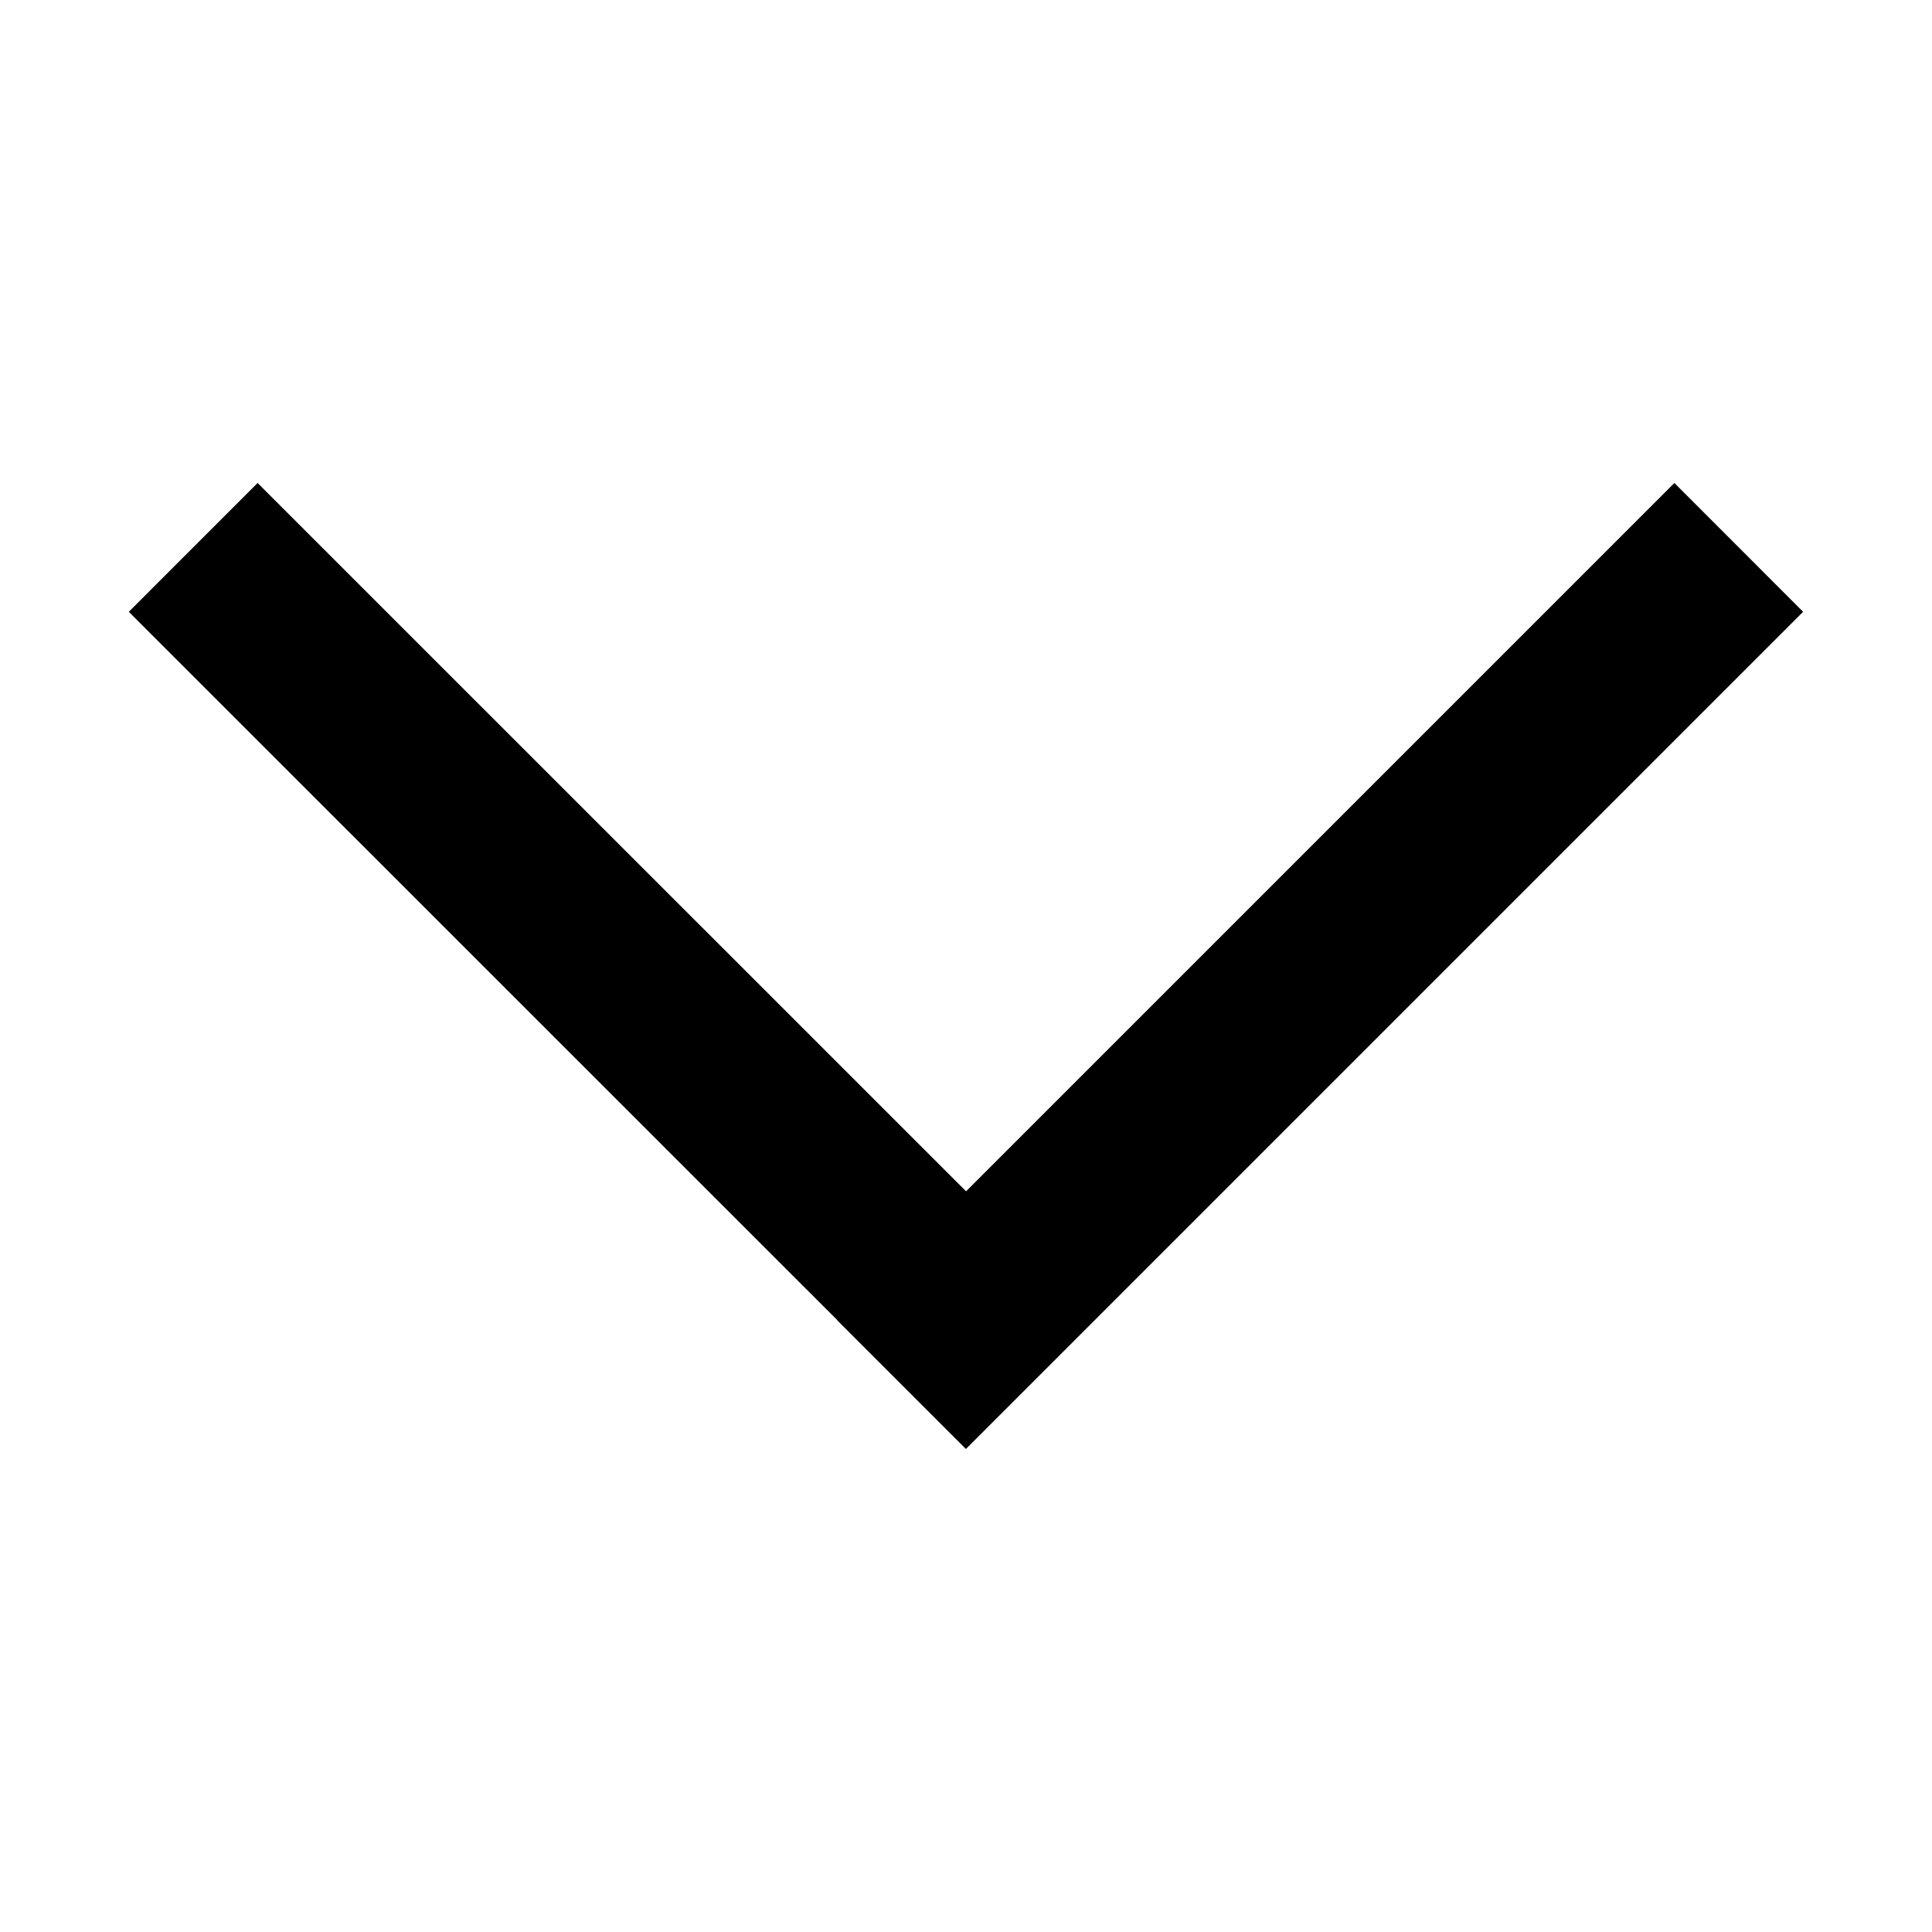
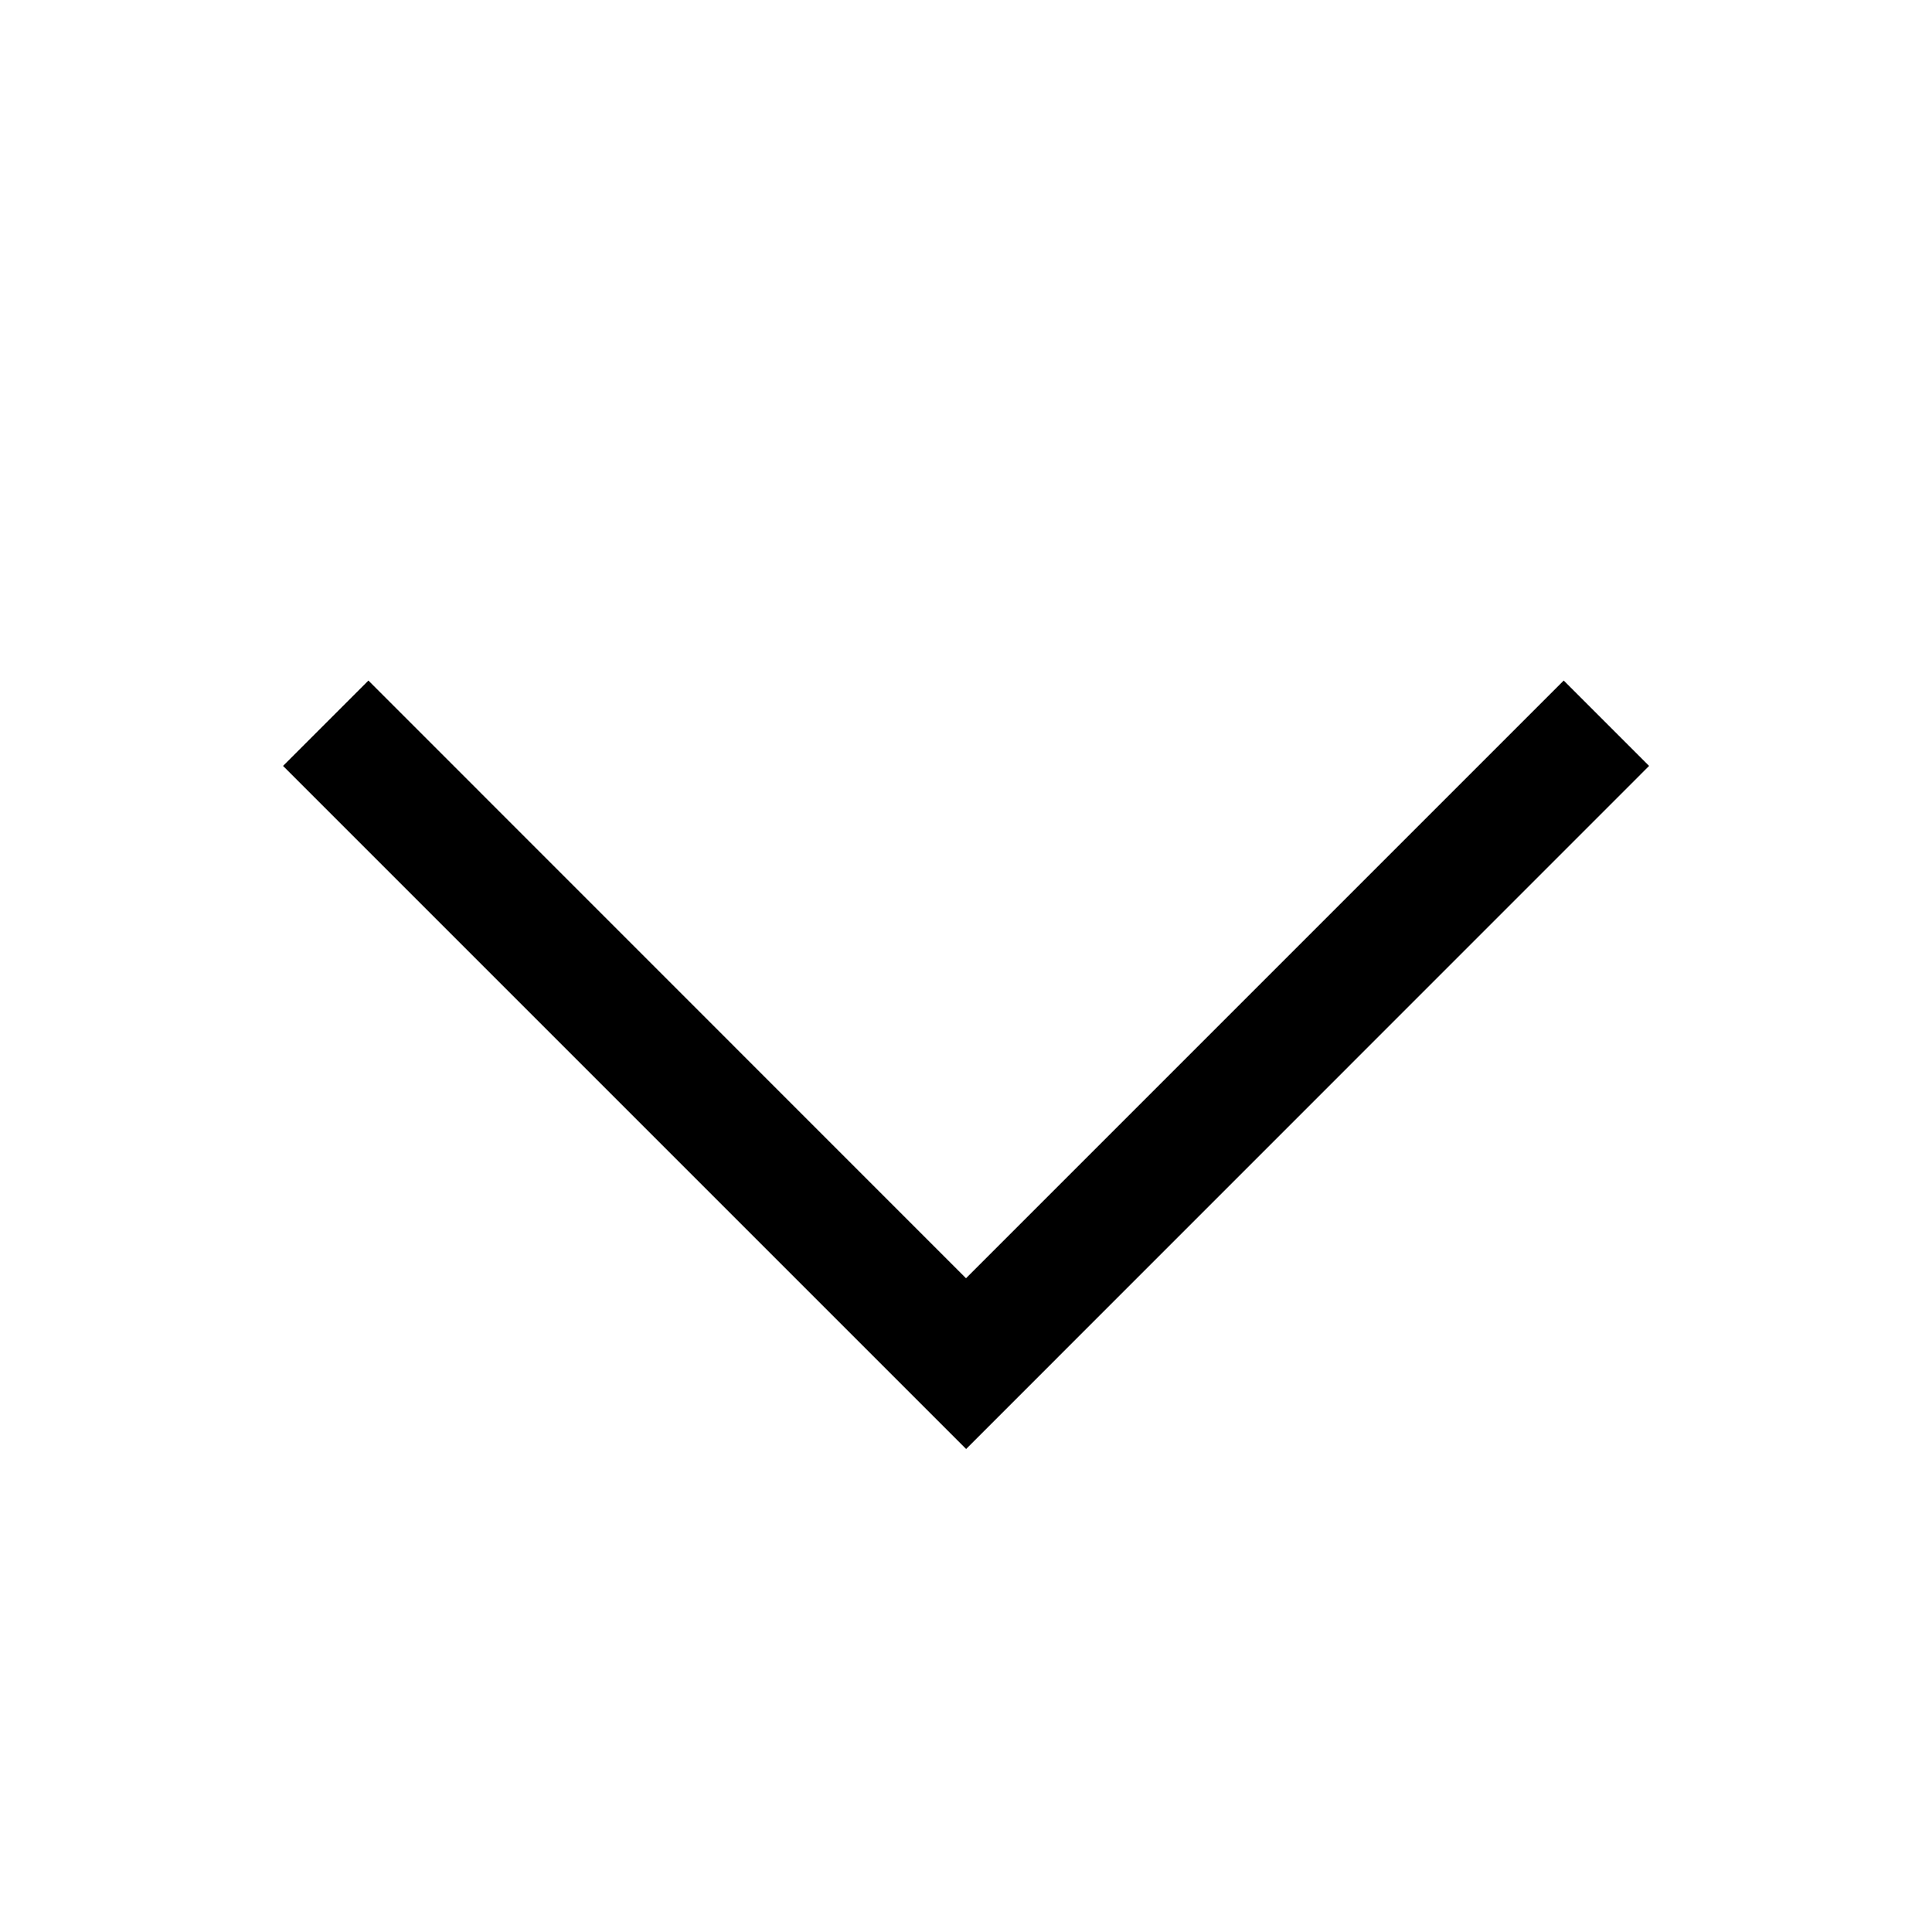
- <svg xmlns="http://www.w3.org/2000/svg" width="24" height="24" viewBox="0 0 24 24" fill="none">
-   <path d="M11.999 18L10.399 16.4L10.401 16.399L1.6 7.6L3.2 6L12.001 14.799L20.8 6L22.399 7.6L11.999 18Z" fill="currentColor" />
+ <svg xmlns="http://www.w3.org/2000/svg" width="16" height="16" viewBox="0 0 16 16" fill="none">
+   <path d="M3.051 5.636L8 10.586L12.95 5.636L13.657 6.343L8.001 12L2.344 6.343L3.051 5.636Z" fill="currentColor" />
</svg>
